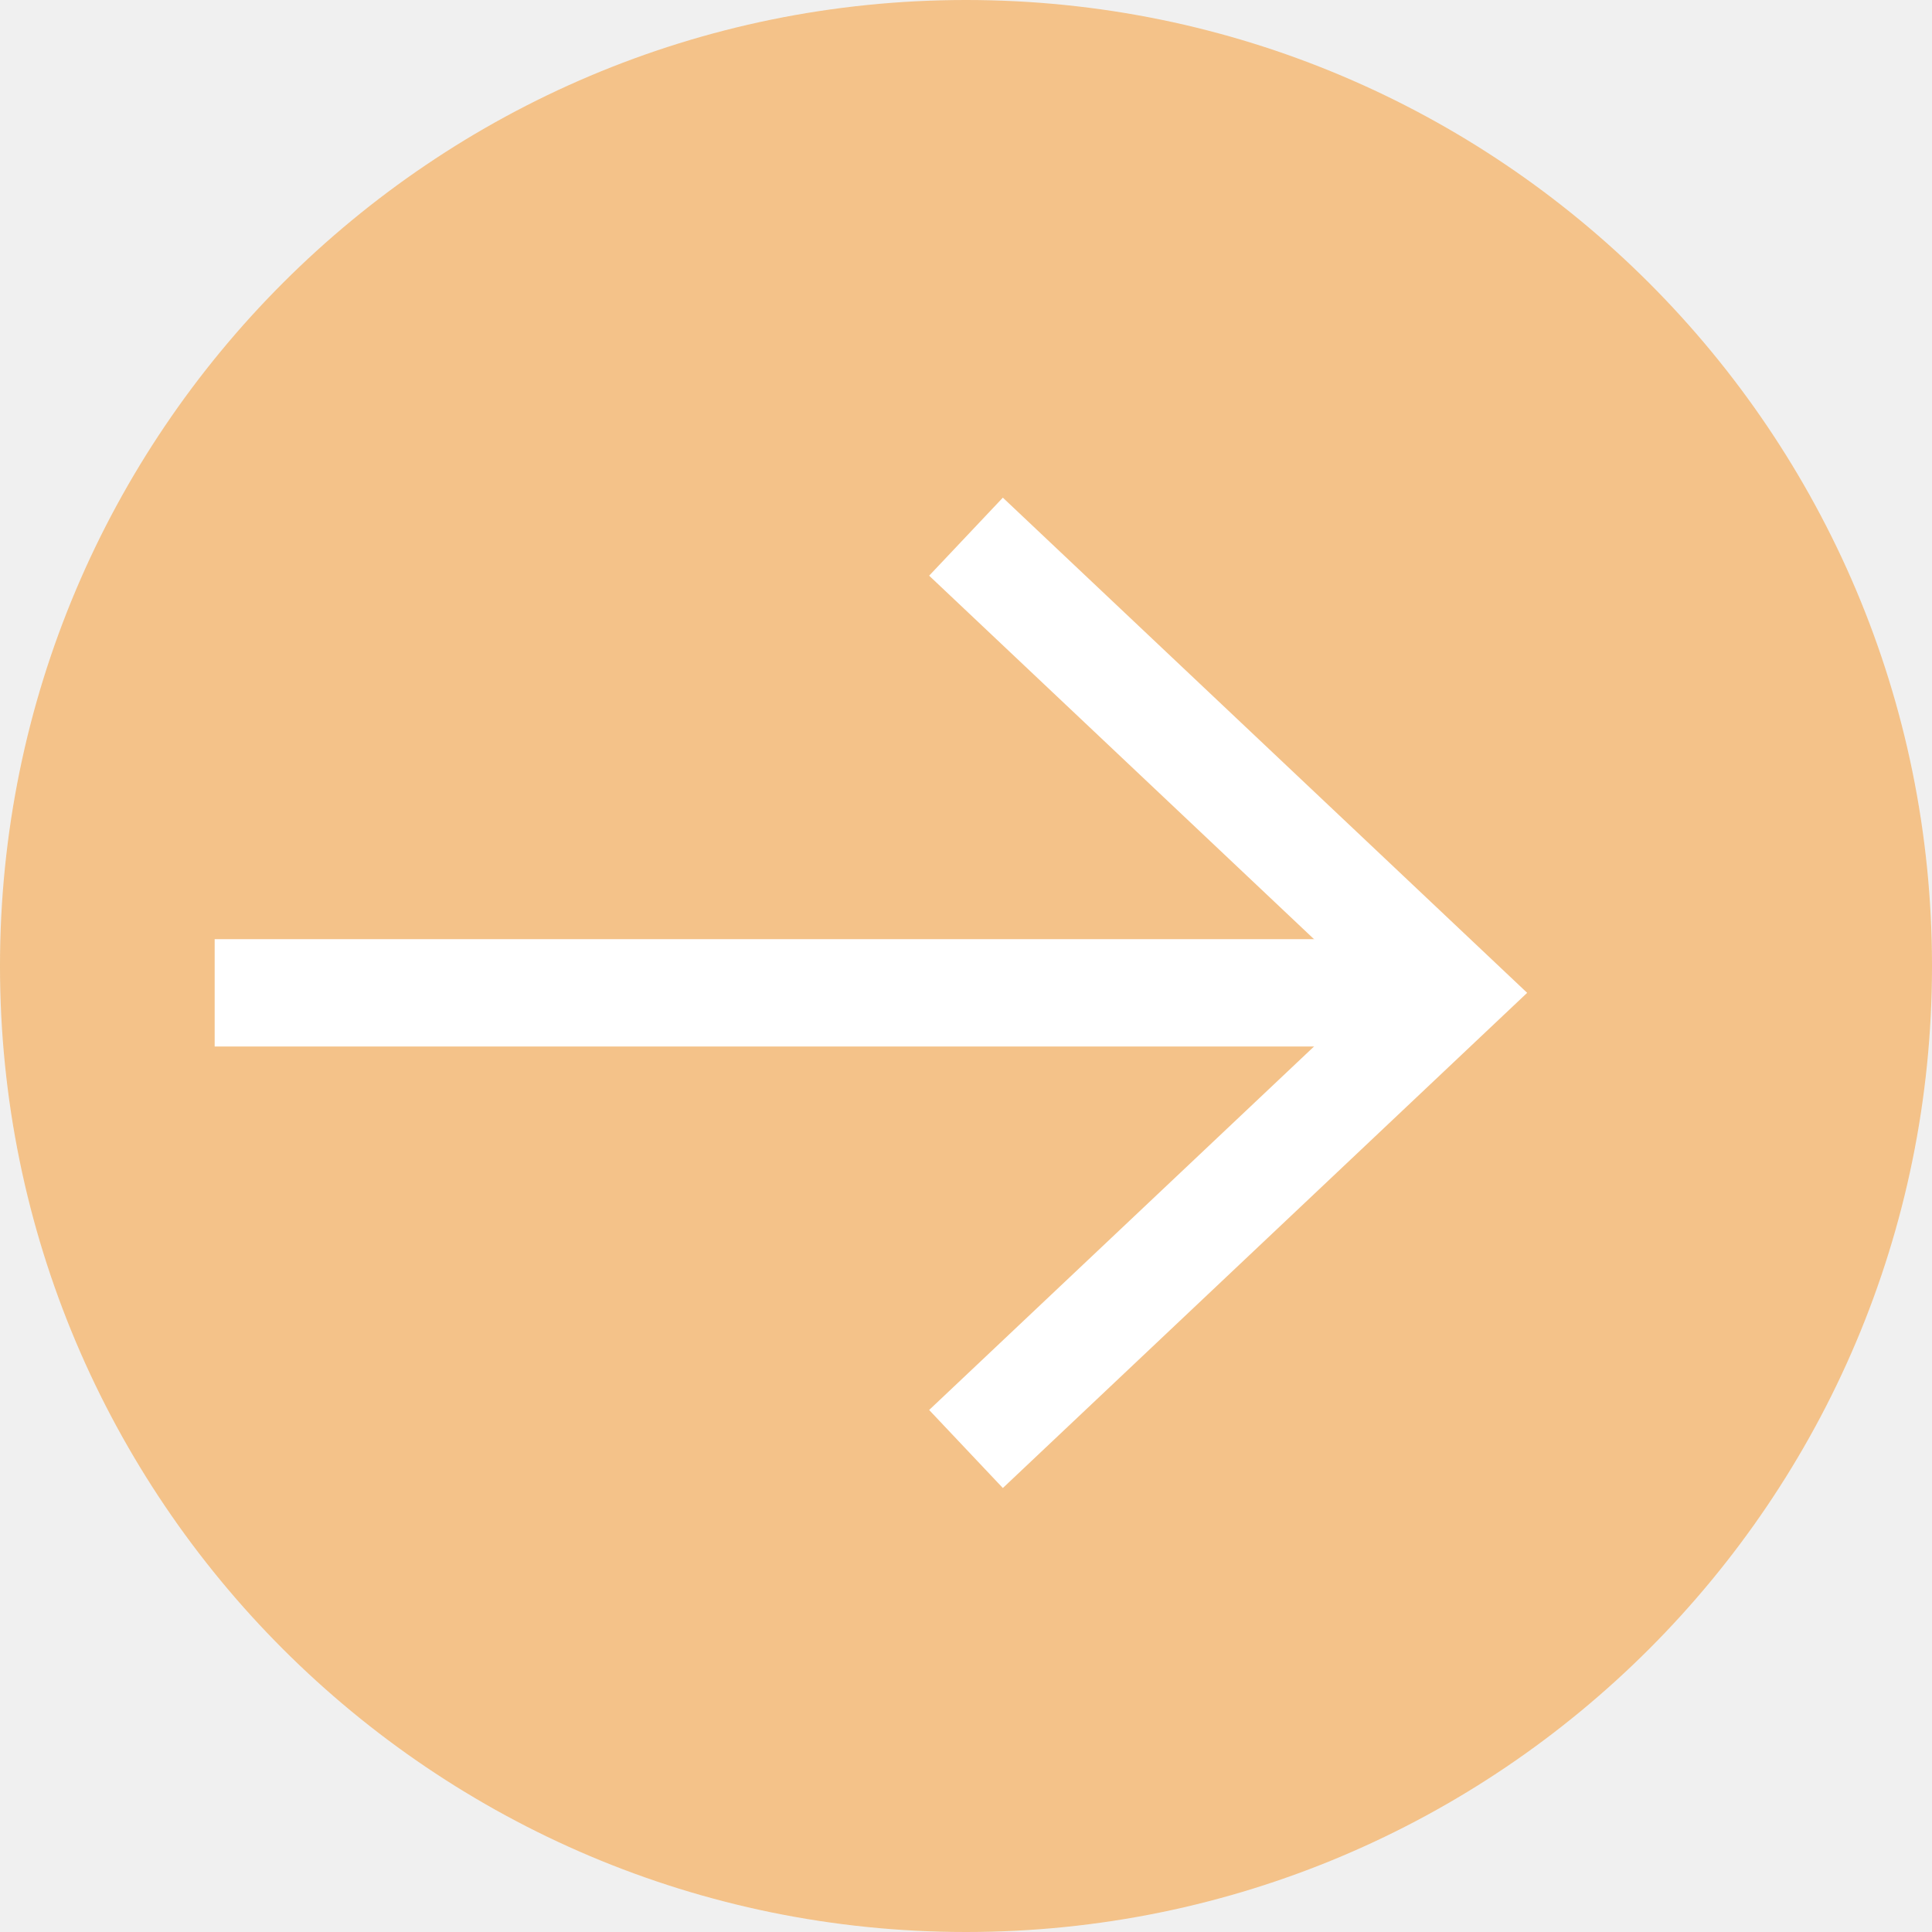
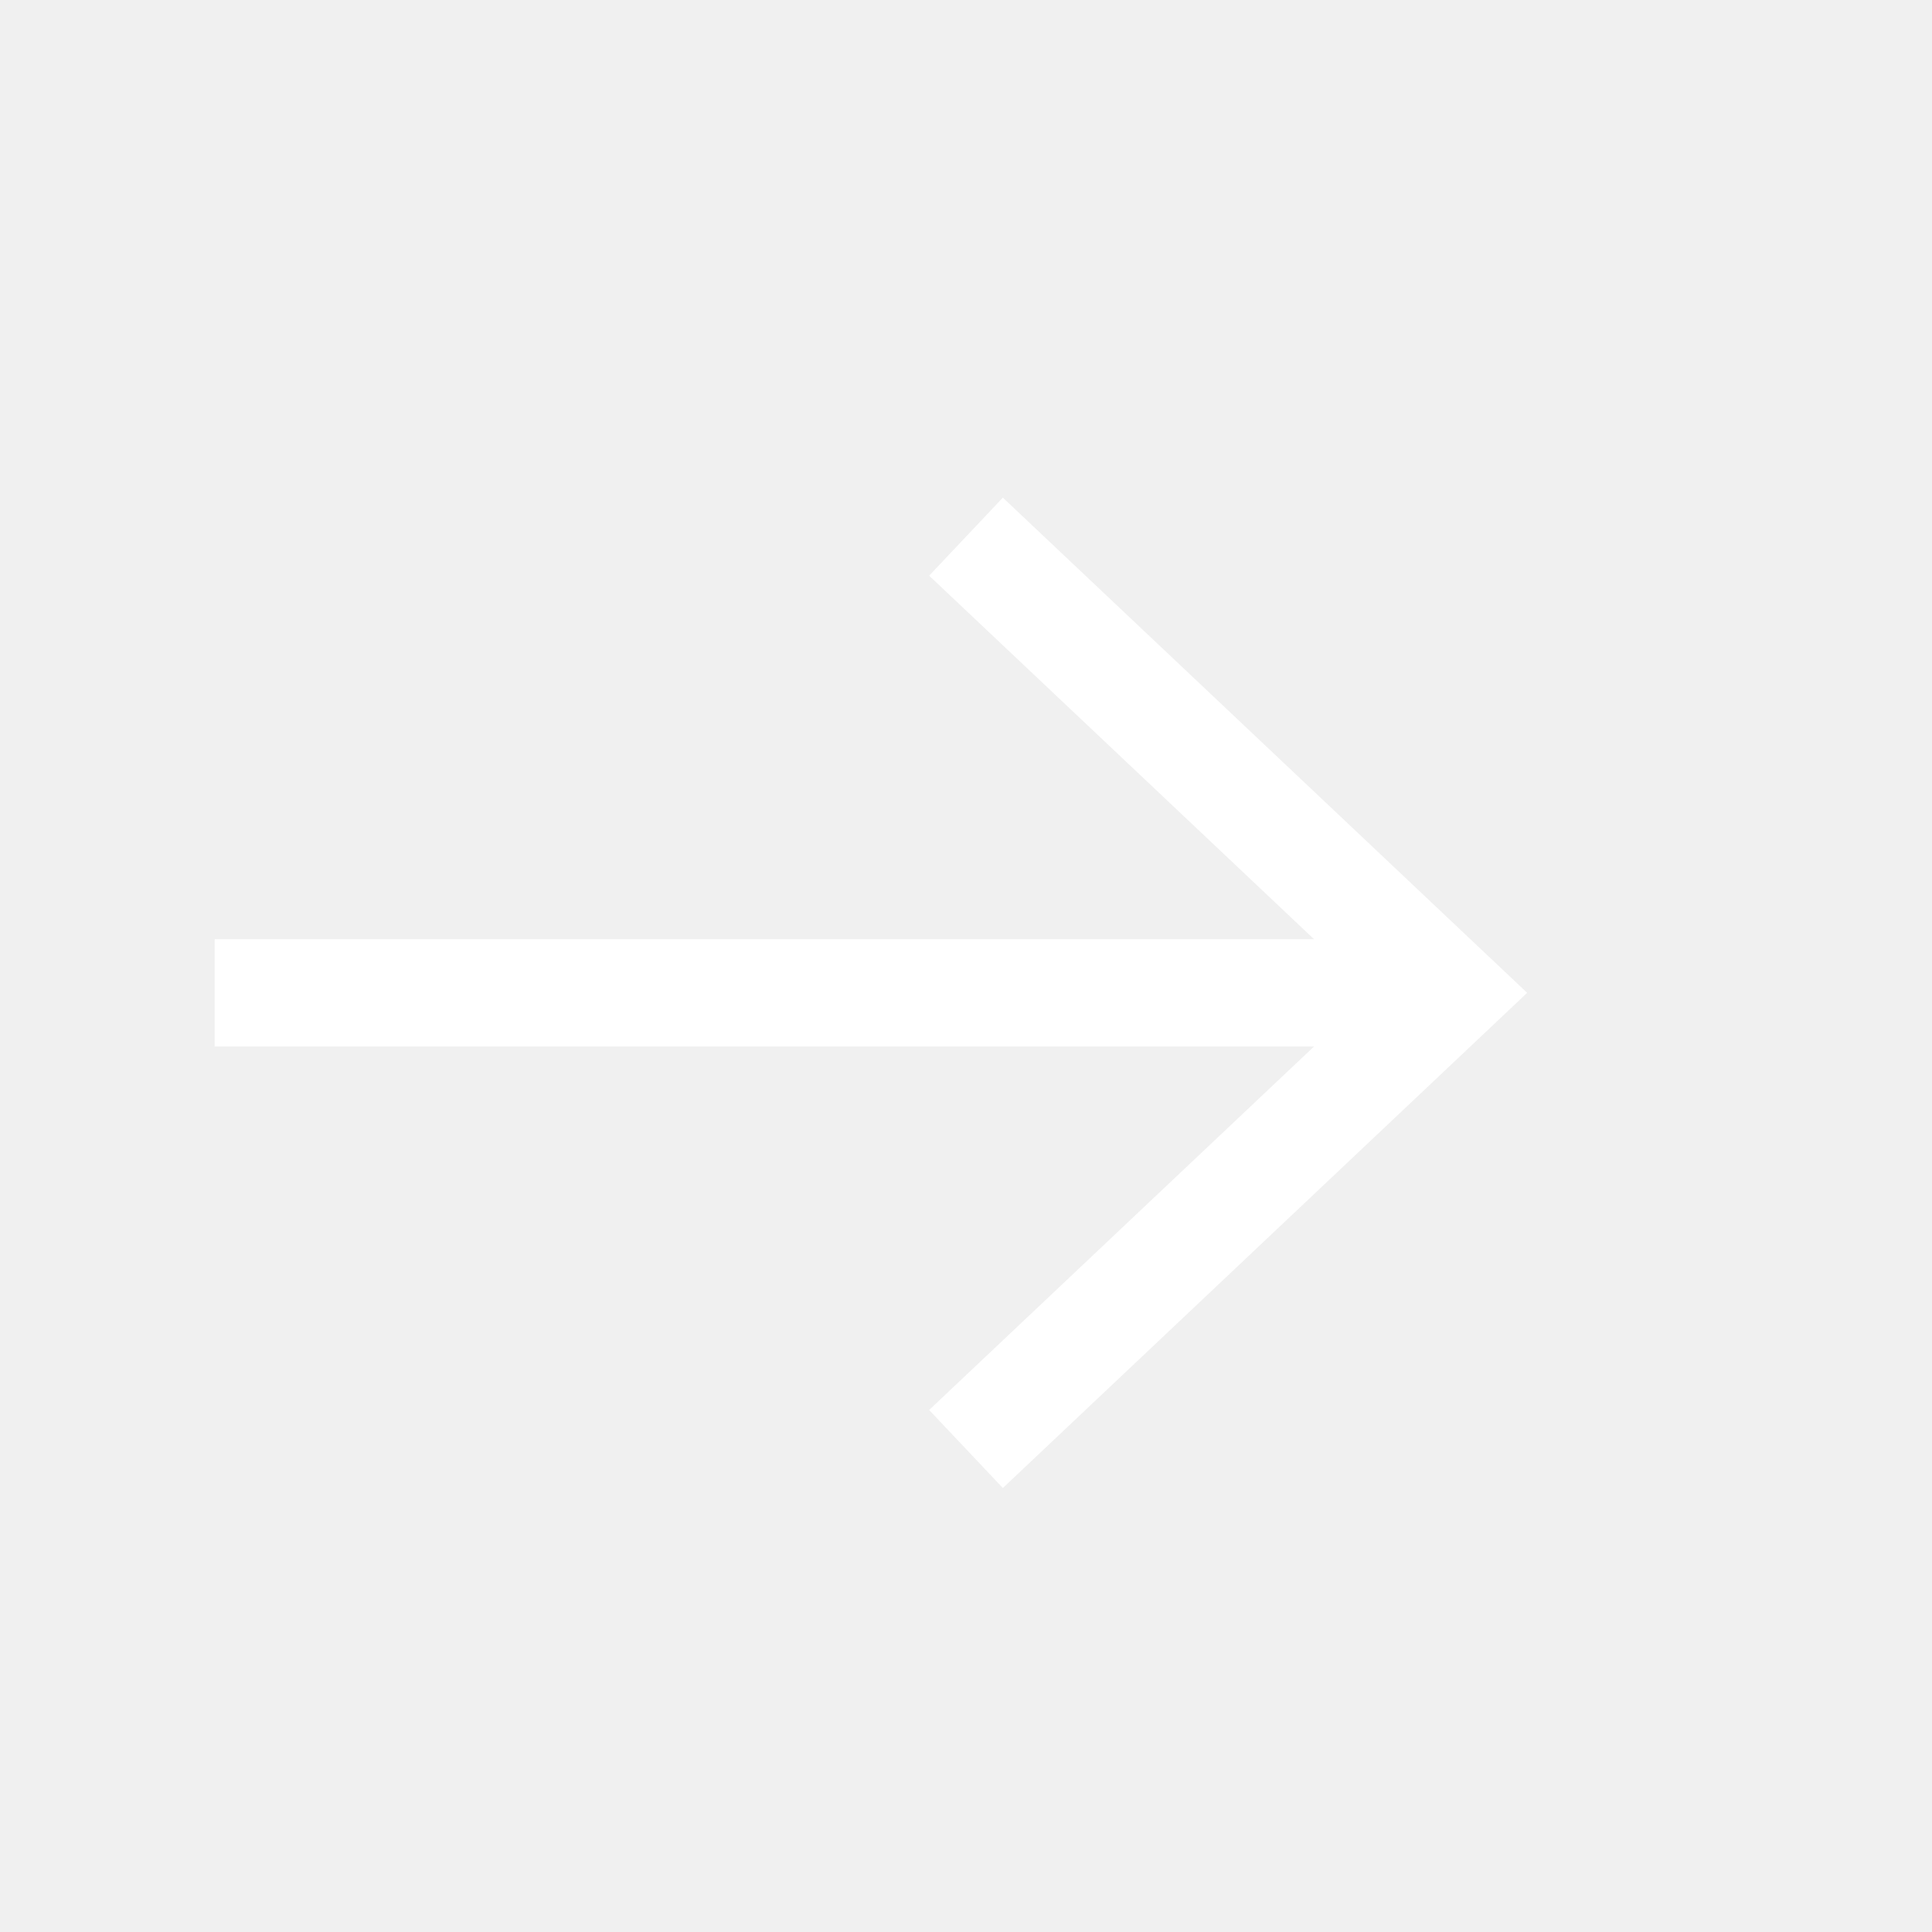
<svg xmlns="http://www.w3.org/2000/svg" width="36" height="36" viewBox="0 0 36 36" fill="none">
-   <path opacity="0.5" d="M18 36C27.941 36 36 27.941 36 18C36 8.059 27.941 0 18 0C8.059 0 0 8.059 0 18C0 27.941 8.059 36 18 36Z" fill="#F79421" />
  <path d="M4 18.5H26" stroke="white" stroke-width="2" />
  <path d="M18 27L27 18.5L18 10" stroke="white" stroke-width="2" />
</svg>
